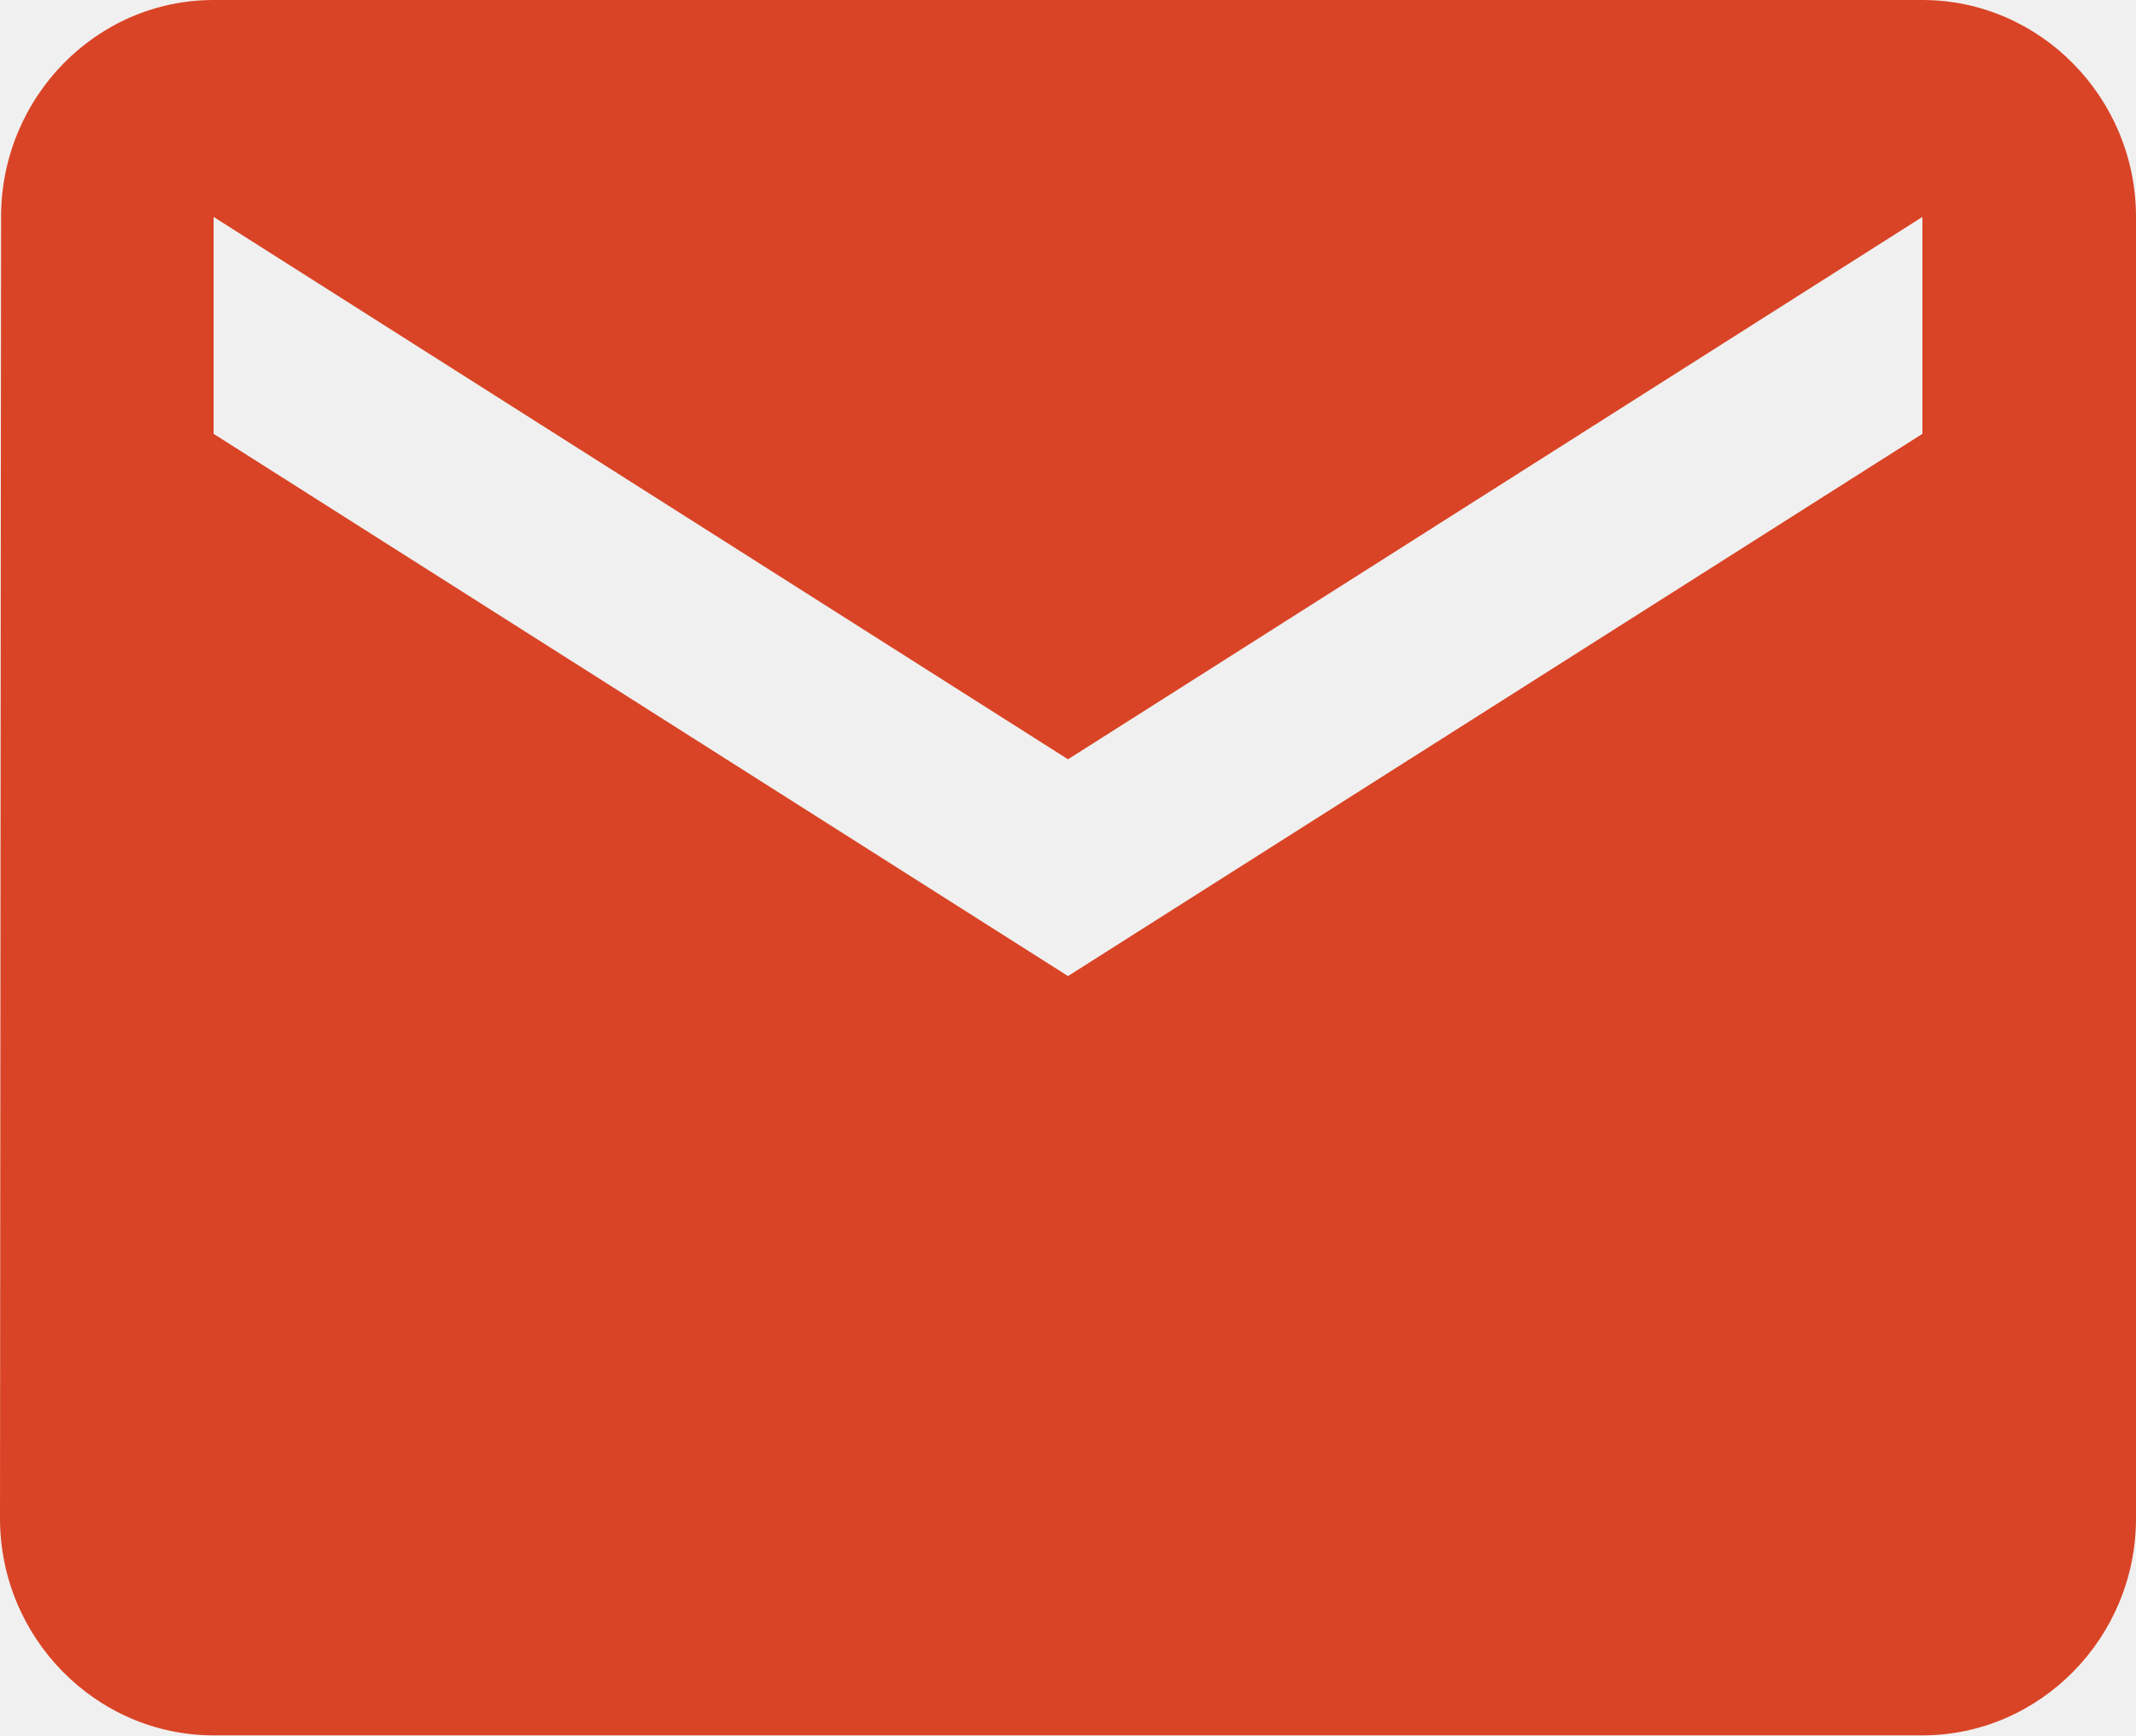
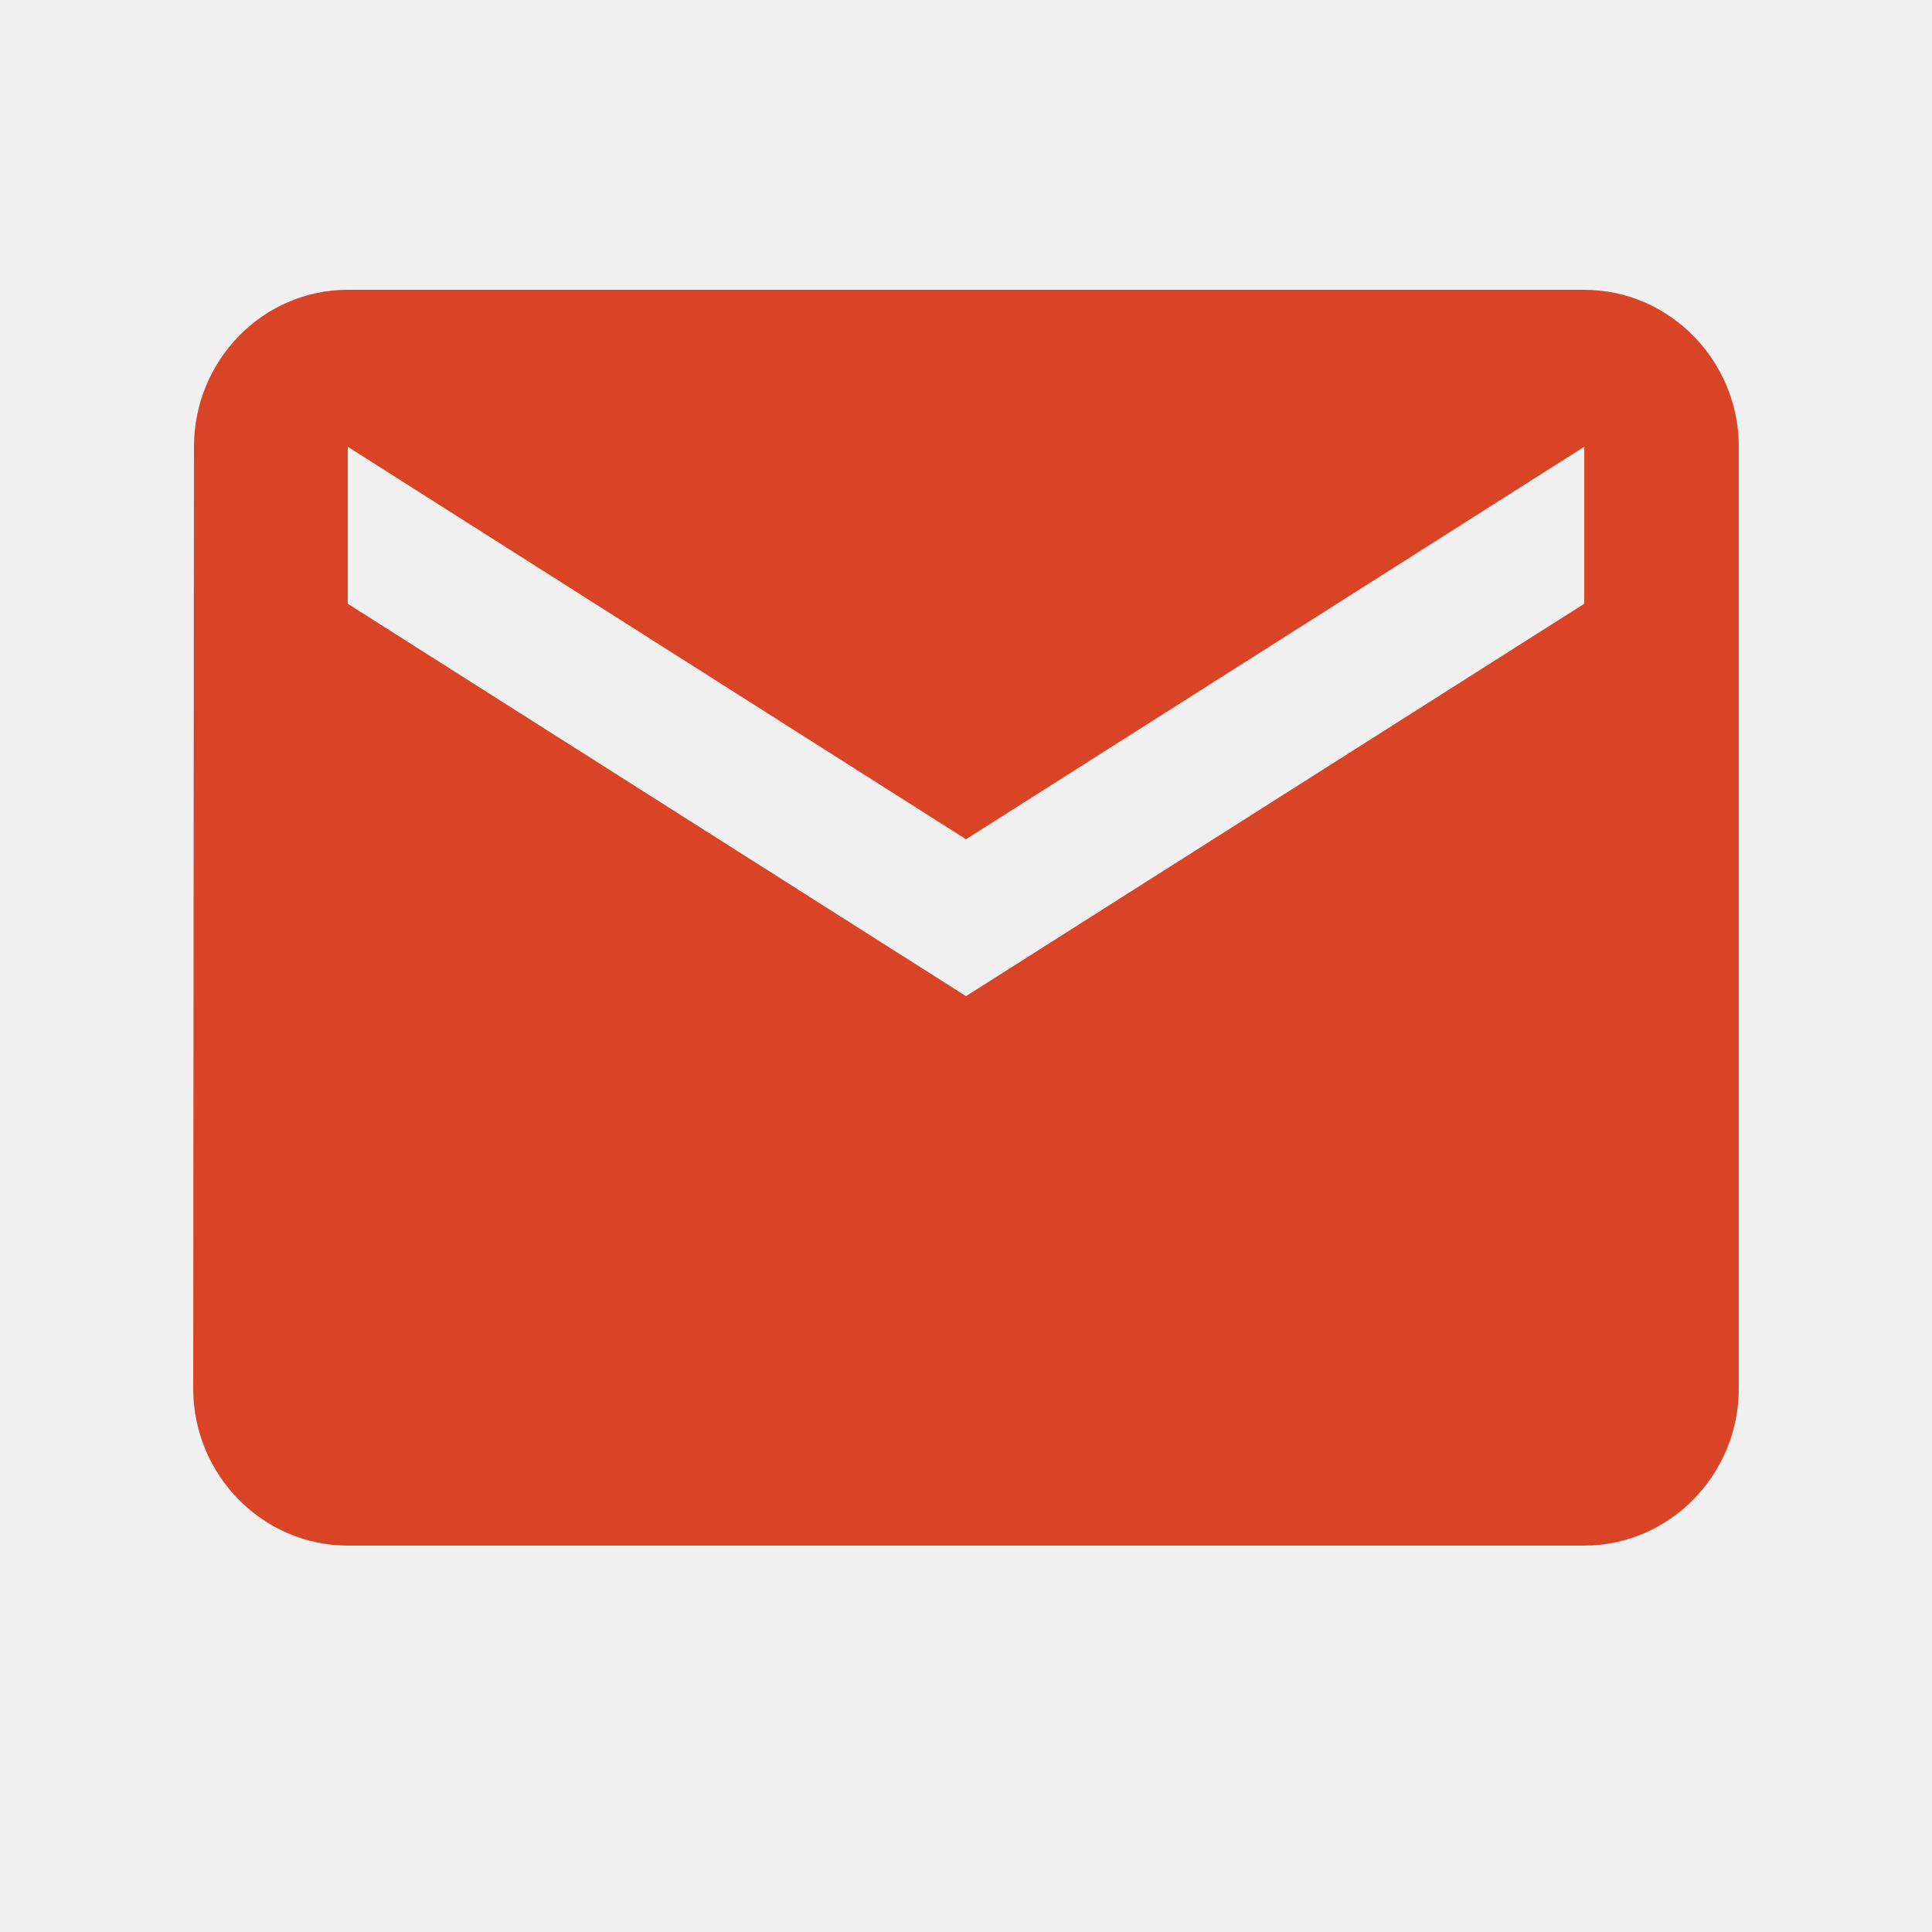
- <svg xmlns="http://www.w3.org/2000/svg" width="16" height="13" viewBox="0 0 16 13" fill="none">
-   <path d="M14.4 0H1.6C0.72 0 0.008 0.731 0.008 1.625L0 11.375C0 12.269 0.72 13 1.6 13H14.4C15.28 13 16 12.269 16 11.375V1.625C16 0.731 15.28 0 14.4 0ZM14.4 3.25L8 7.312L1.6 3.25V1.625L8 5.688L14.4 1.625V3.25Z" fill="#D94426" />
+ <svg xmlns="http://www.w3.org/2000/svg" width="20" height="20" viewBox="0 0 20 20" fill="none">
+   <g clip-path="url(#clip0_188_29)">
+     <path d="M16.4 3H3.6C2.72 3 2.008 3.731 2.008 4.625L2 14.375C2 15.269 2.72 16 3.6 16H16.4C17.28 16 18 15.269 18 14.375V4.625C18 3.731 17.28 3 16.4 3ZM16.4 6.25L10 10.312L3.6 6.25V4.625L10 8.688L16.4 4.625V6.25Z" fill="#D94426" />
+   </g>
+   <defs>
+     <clipPath id="clip0_188_29">
+       <rect width="16" height="13" fill="white" transform="translate(2 3)" />
+     </clipPath>
+   </defs>
</svg>
